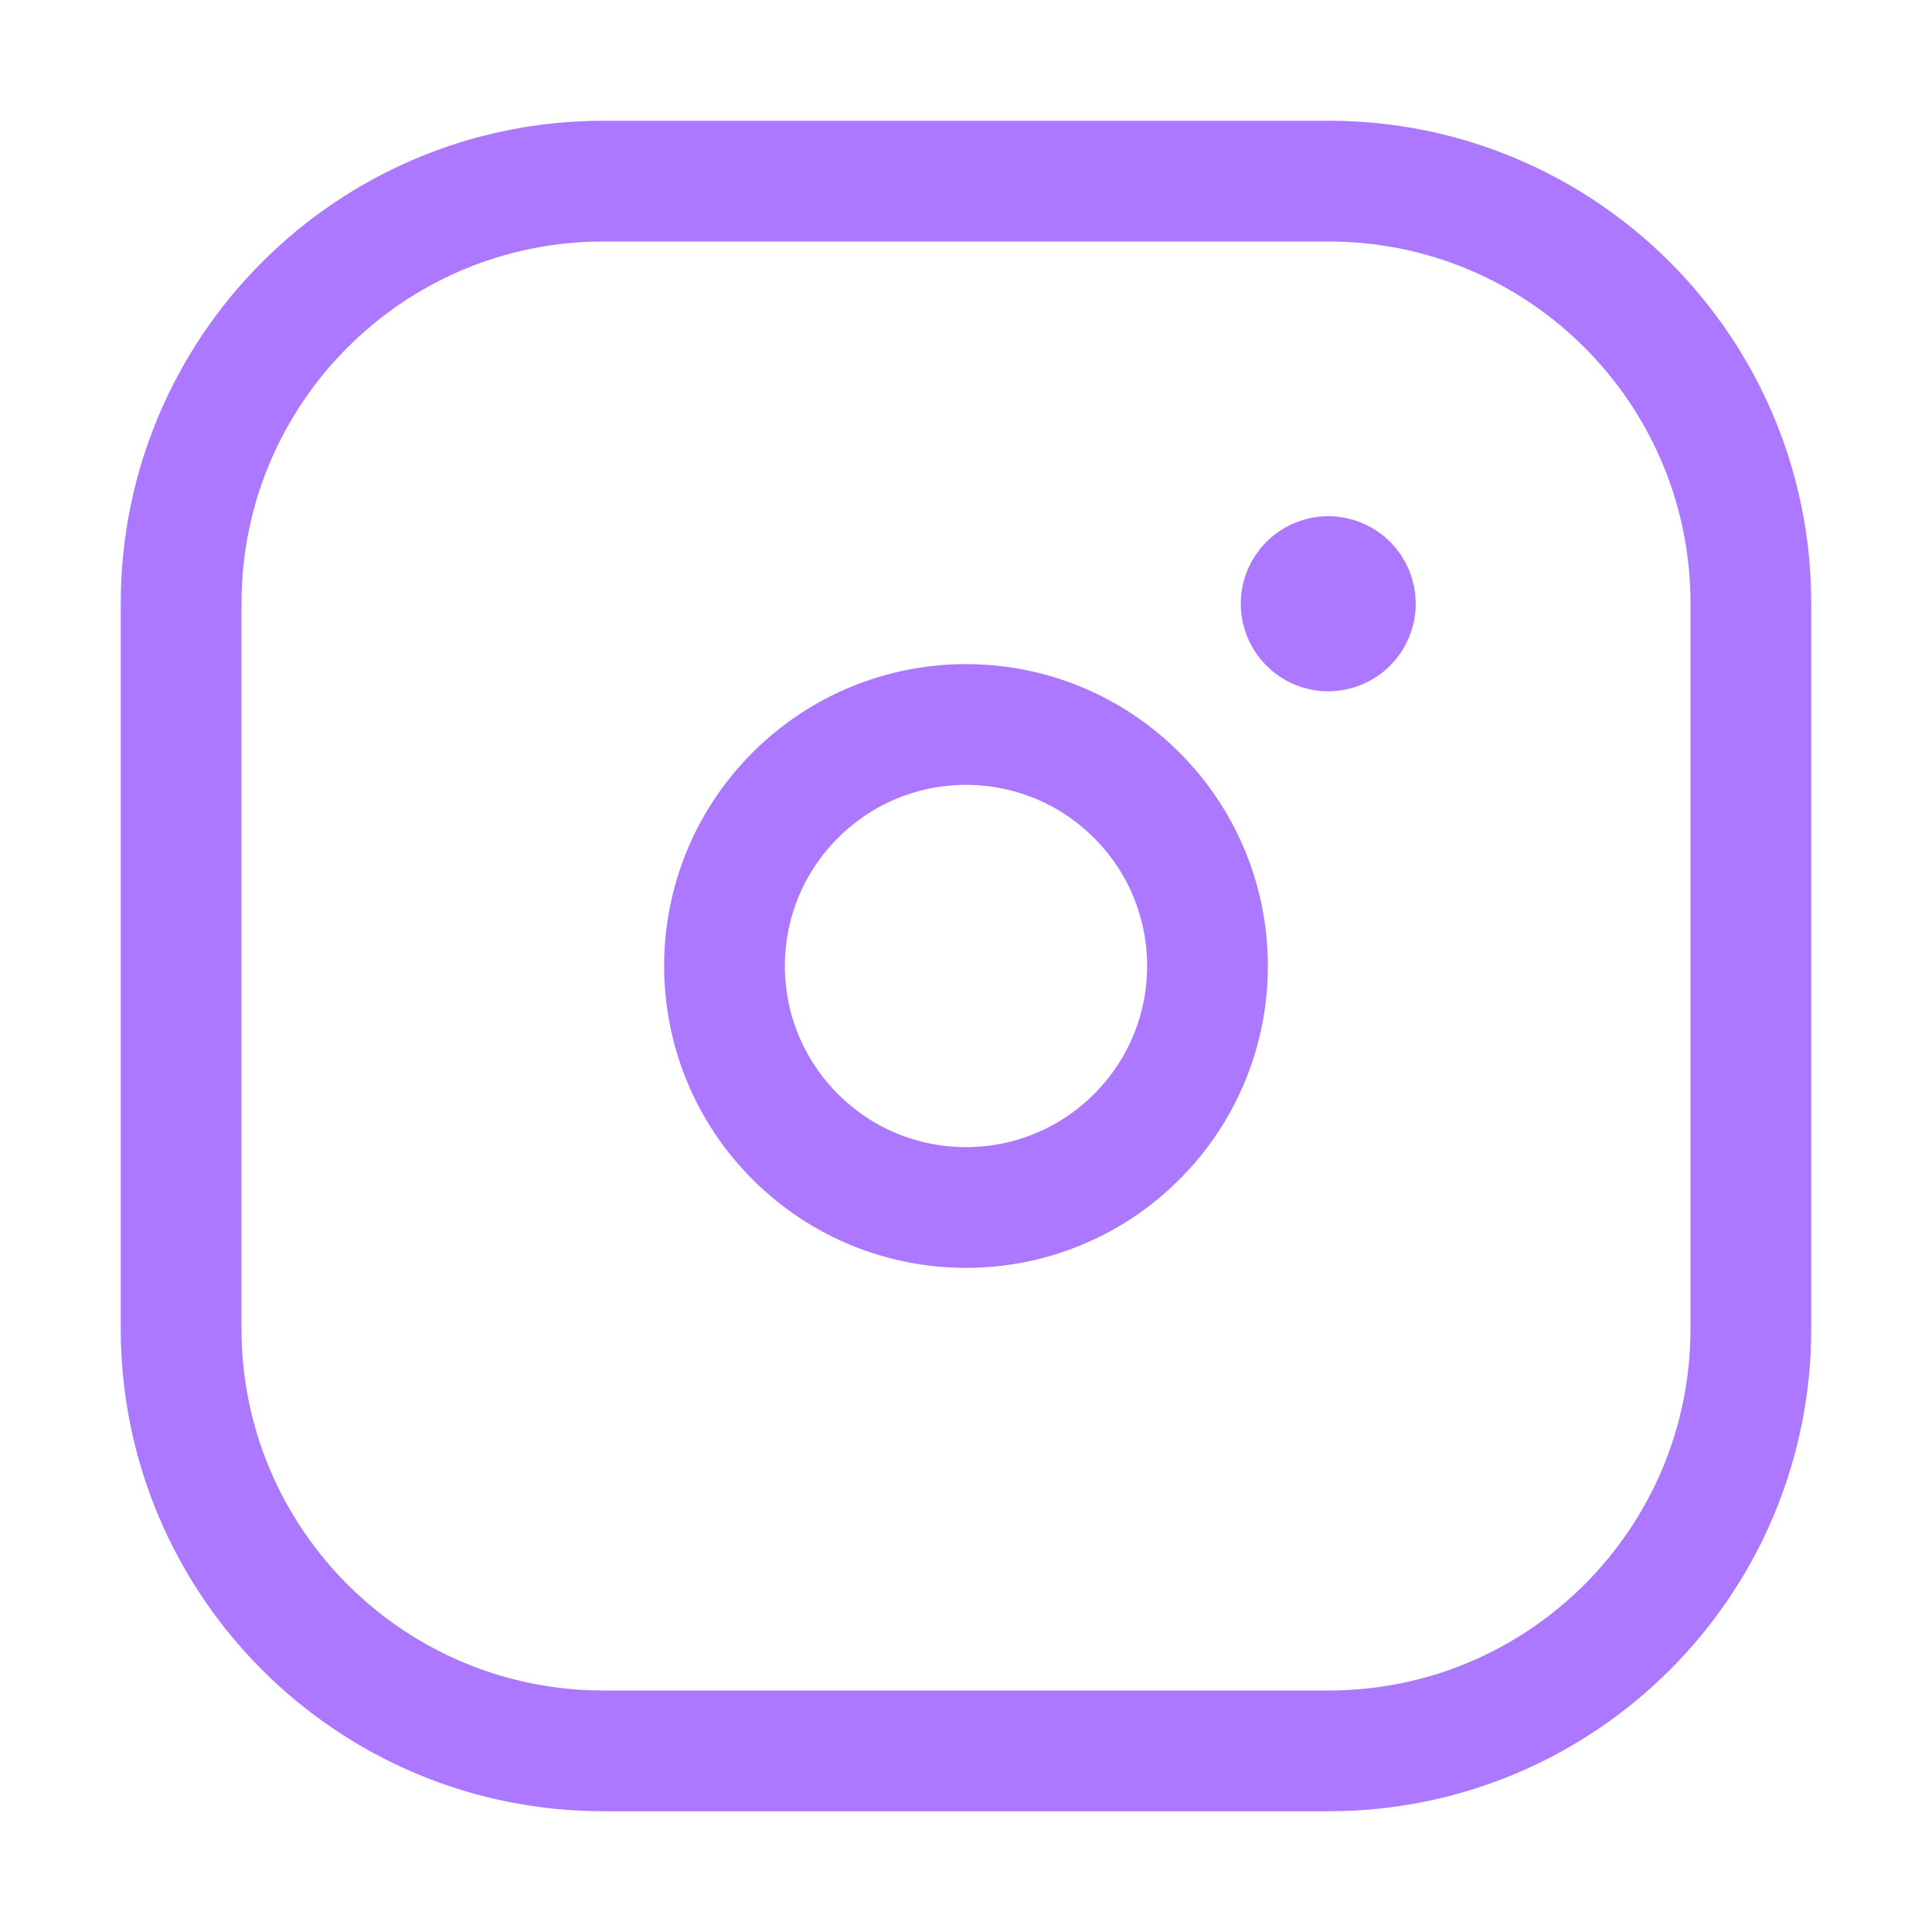
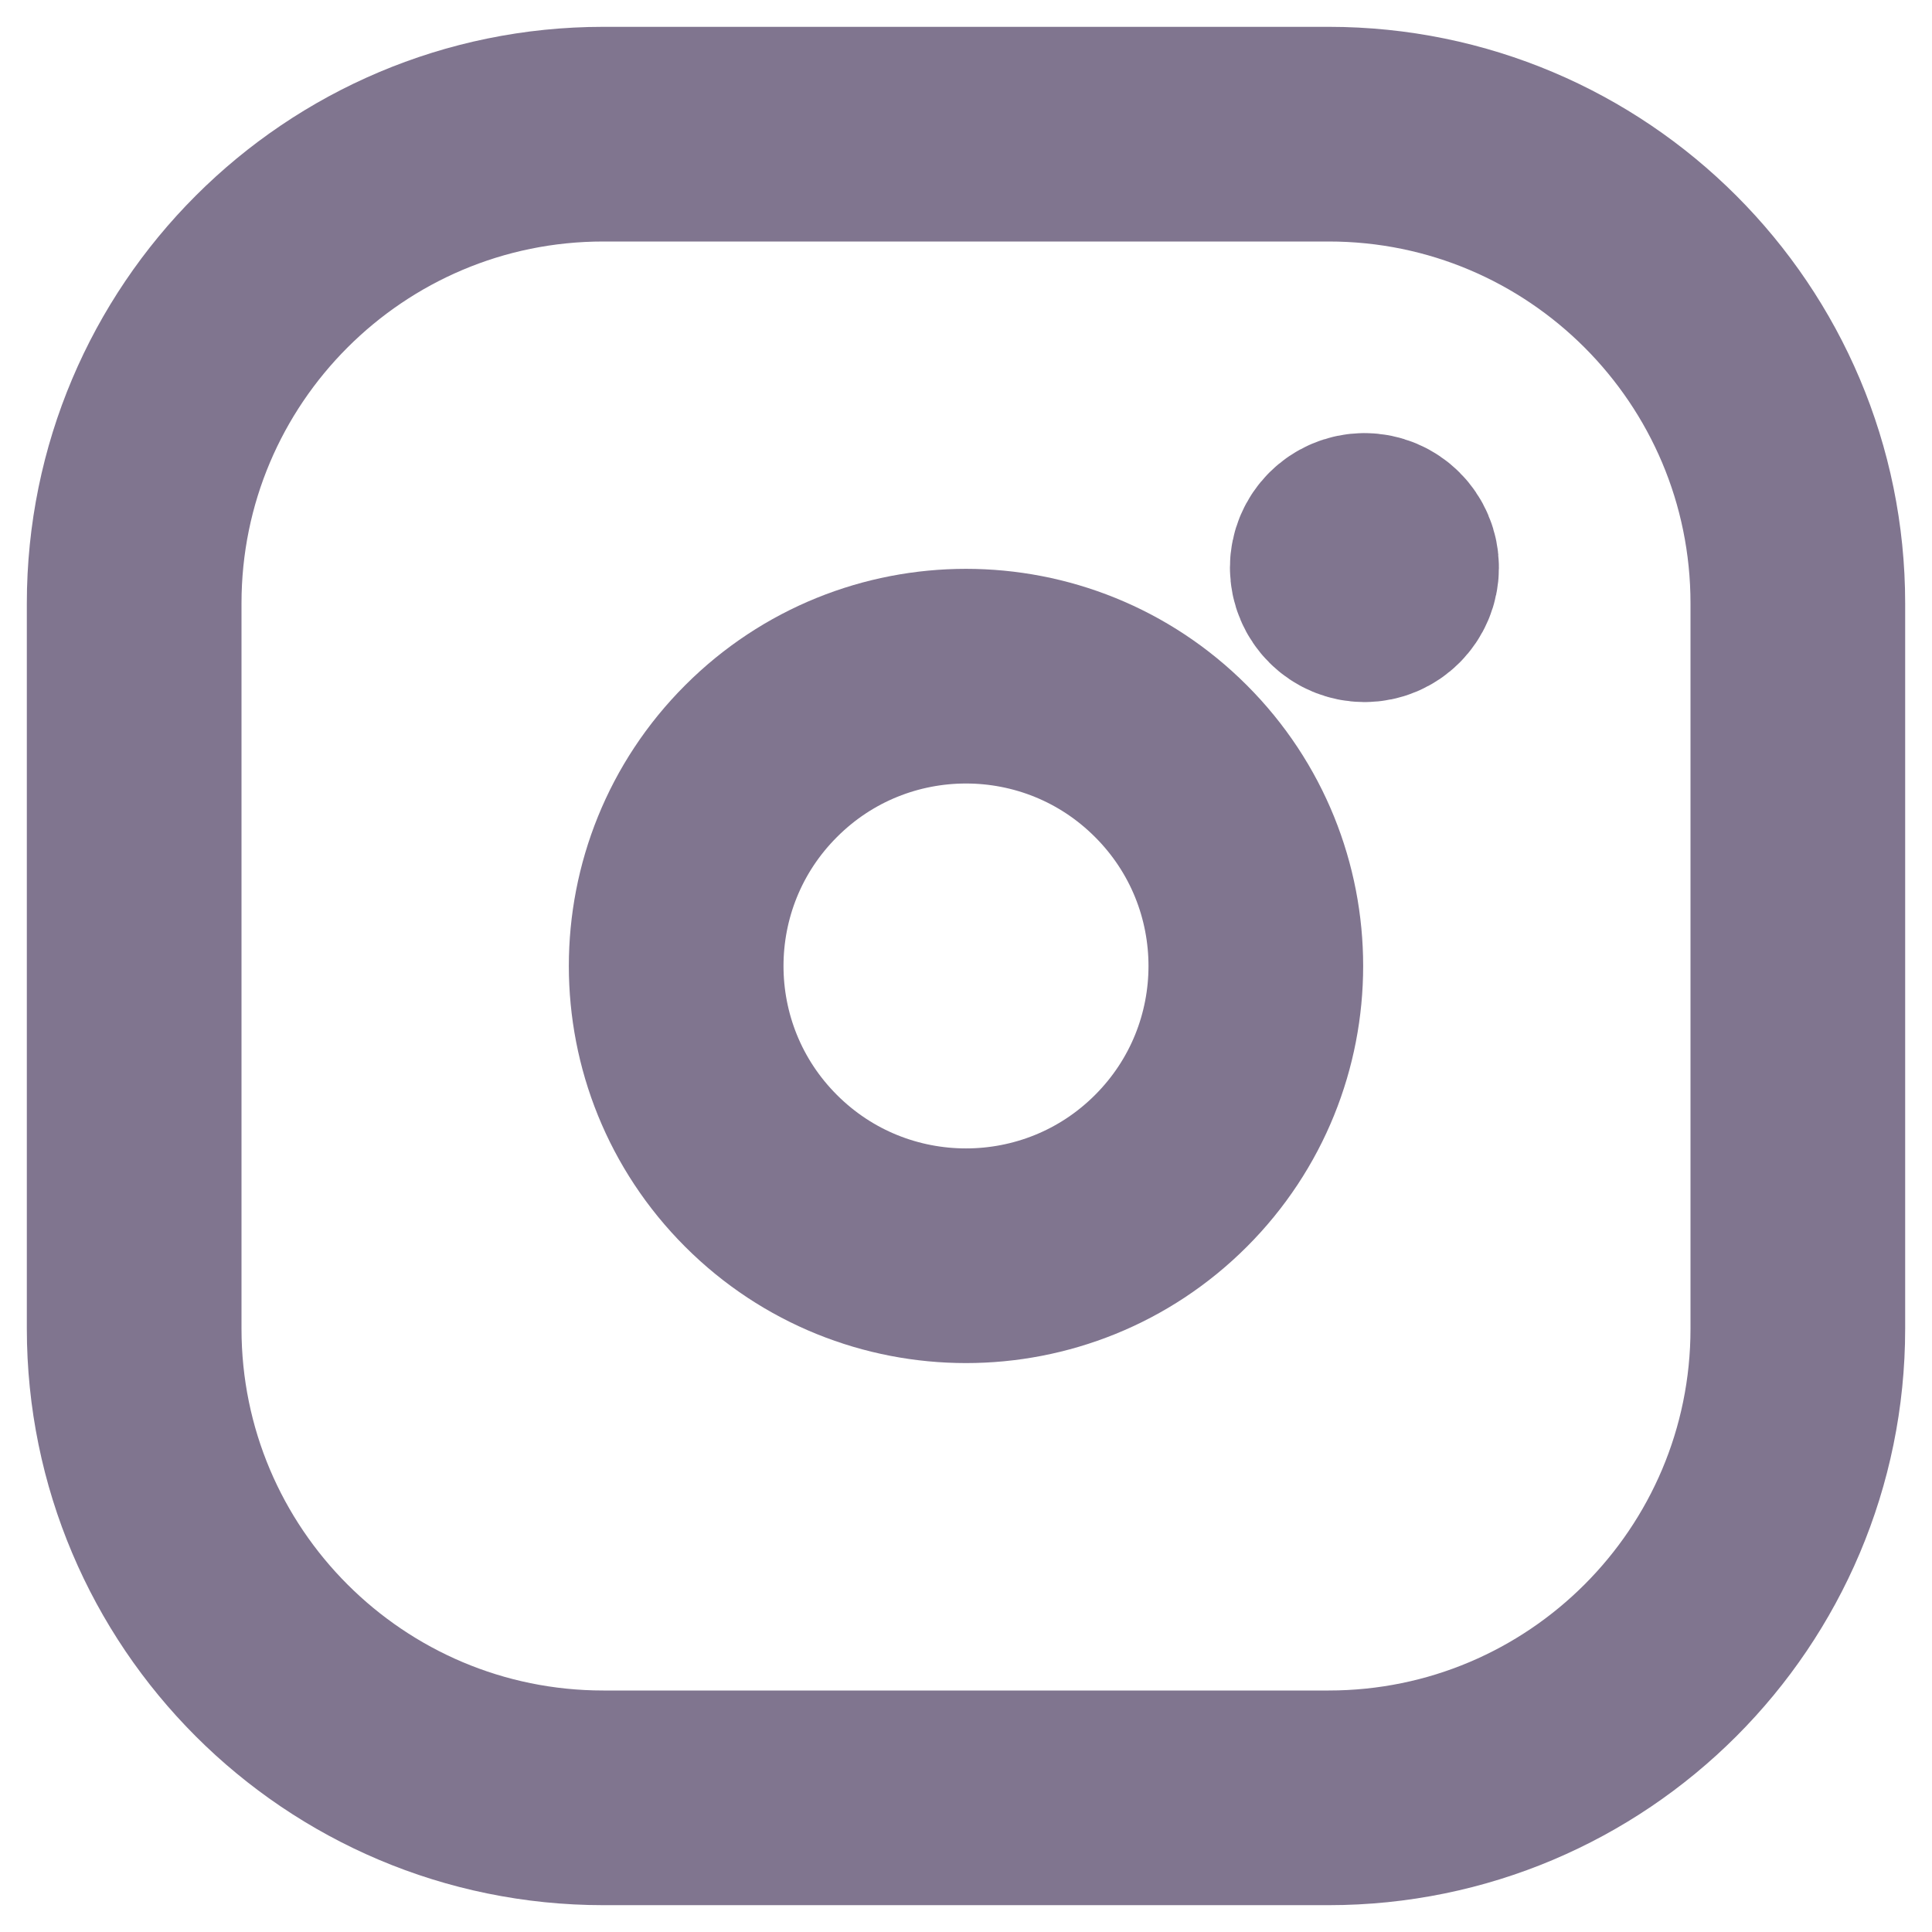
- <svg xmlns="http://www.w3.org/2000/svg" width="24" height="24" viewBox="0 0 24 24" fill="none">
-   <path d="M16.505 2.25H7.496C4.598 2.25 2.25 4.599 2.25 7.496V16.504C2.25 19.402 4.599 21.75 7.496 21.75H16.504C19.402 21.75 21.75 19.401 21.75 16.505V7.496C21.75 4.598 19.401 2.25 16.505 2.25Z" stroke="#AB78FF" stroke-width="1.5" stroke-linecap="round" stroke-linejoin="round" />
-   <path d="M16.5 7.162C16.314 7.163 16.163 7.314 16.163 7.5C16.163 7.686 16.314 7.838 16.5 7.838C16.686 7.838 16.837 7.686 16.837 7.5C16.838 7.314 16.686 7.162 16.5 7.162" stroke="#AB78FF" stroke-width="1.5" stroke-linecap="round" stroke-linejoin="round" />
-   <path d="M14.121 9.879C15.293 11.05 15.293 12.95 14.121 14.121C12.95 15.293 11.05 15.293 9.879 14.121C8.707 12.95 8.707 11.05 9.879 9.879C11.05 8.707 12.95 8.707 14.121 9.879" stroke="#AB78FF" stroke-width="1.5" stroke-linecap="round" stroke-linejoin="round" />
+ <svg xmlns="http://www.w3.org/2000/svg" width="18" height="18" viewBox="0 0 18 18" fill="none">
+   <path d="M12.379 1.25H5.622C3.207 1.25 1.25 3.208 1.25 5.622V12.378C1.25 14.793 3.208 16.75 5.622 16.75H12.378C14.793 16.75 16.75 14.793 16.75 12.379V5.622C16.75 3.207 14.793 1.25 12.379 1.25Z" stroke="#80758F" stroke-width="2" stroke-linecap="round" stroke-linejoin="round" />
+   <path d="M12.712 5.035C12.572 5.036 12.459 5.149 12.459 5.288C12.459 5.428 12.573 5.541 12.713 5.541C12.852 5.541 12.965 5.428 12.965 5.288C12.966 5.148 12.852 5.035 12.712 5.035" stroke="#80758F" stroke-width="2" stroke-linecap="round" stroke-linejoin="round" />
+   <path d="M10.909 7.091C11.964 8.145 11.964 9.855 10.909 10.909C9.855 11.963 8.145 11.963 7.091 10.909C6.036 9.855 6.036 8.145 7.091 7.091C8.145 6.036 9.855 6.036 10.909 7.091" stroke="#80758F" stroke-width="2" stroke-linecap="round" stroke-linejoin="round" />
</svg>
